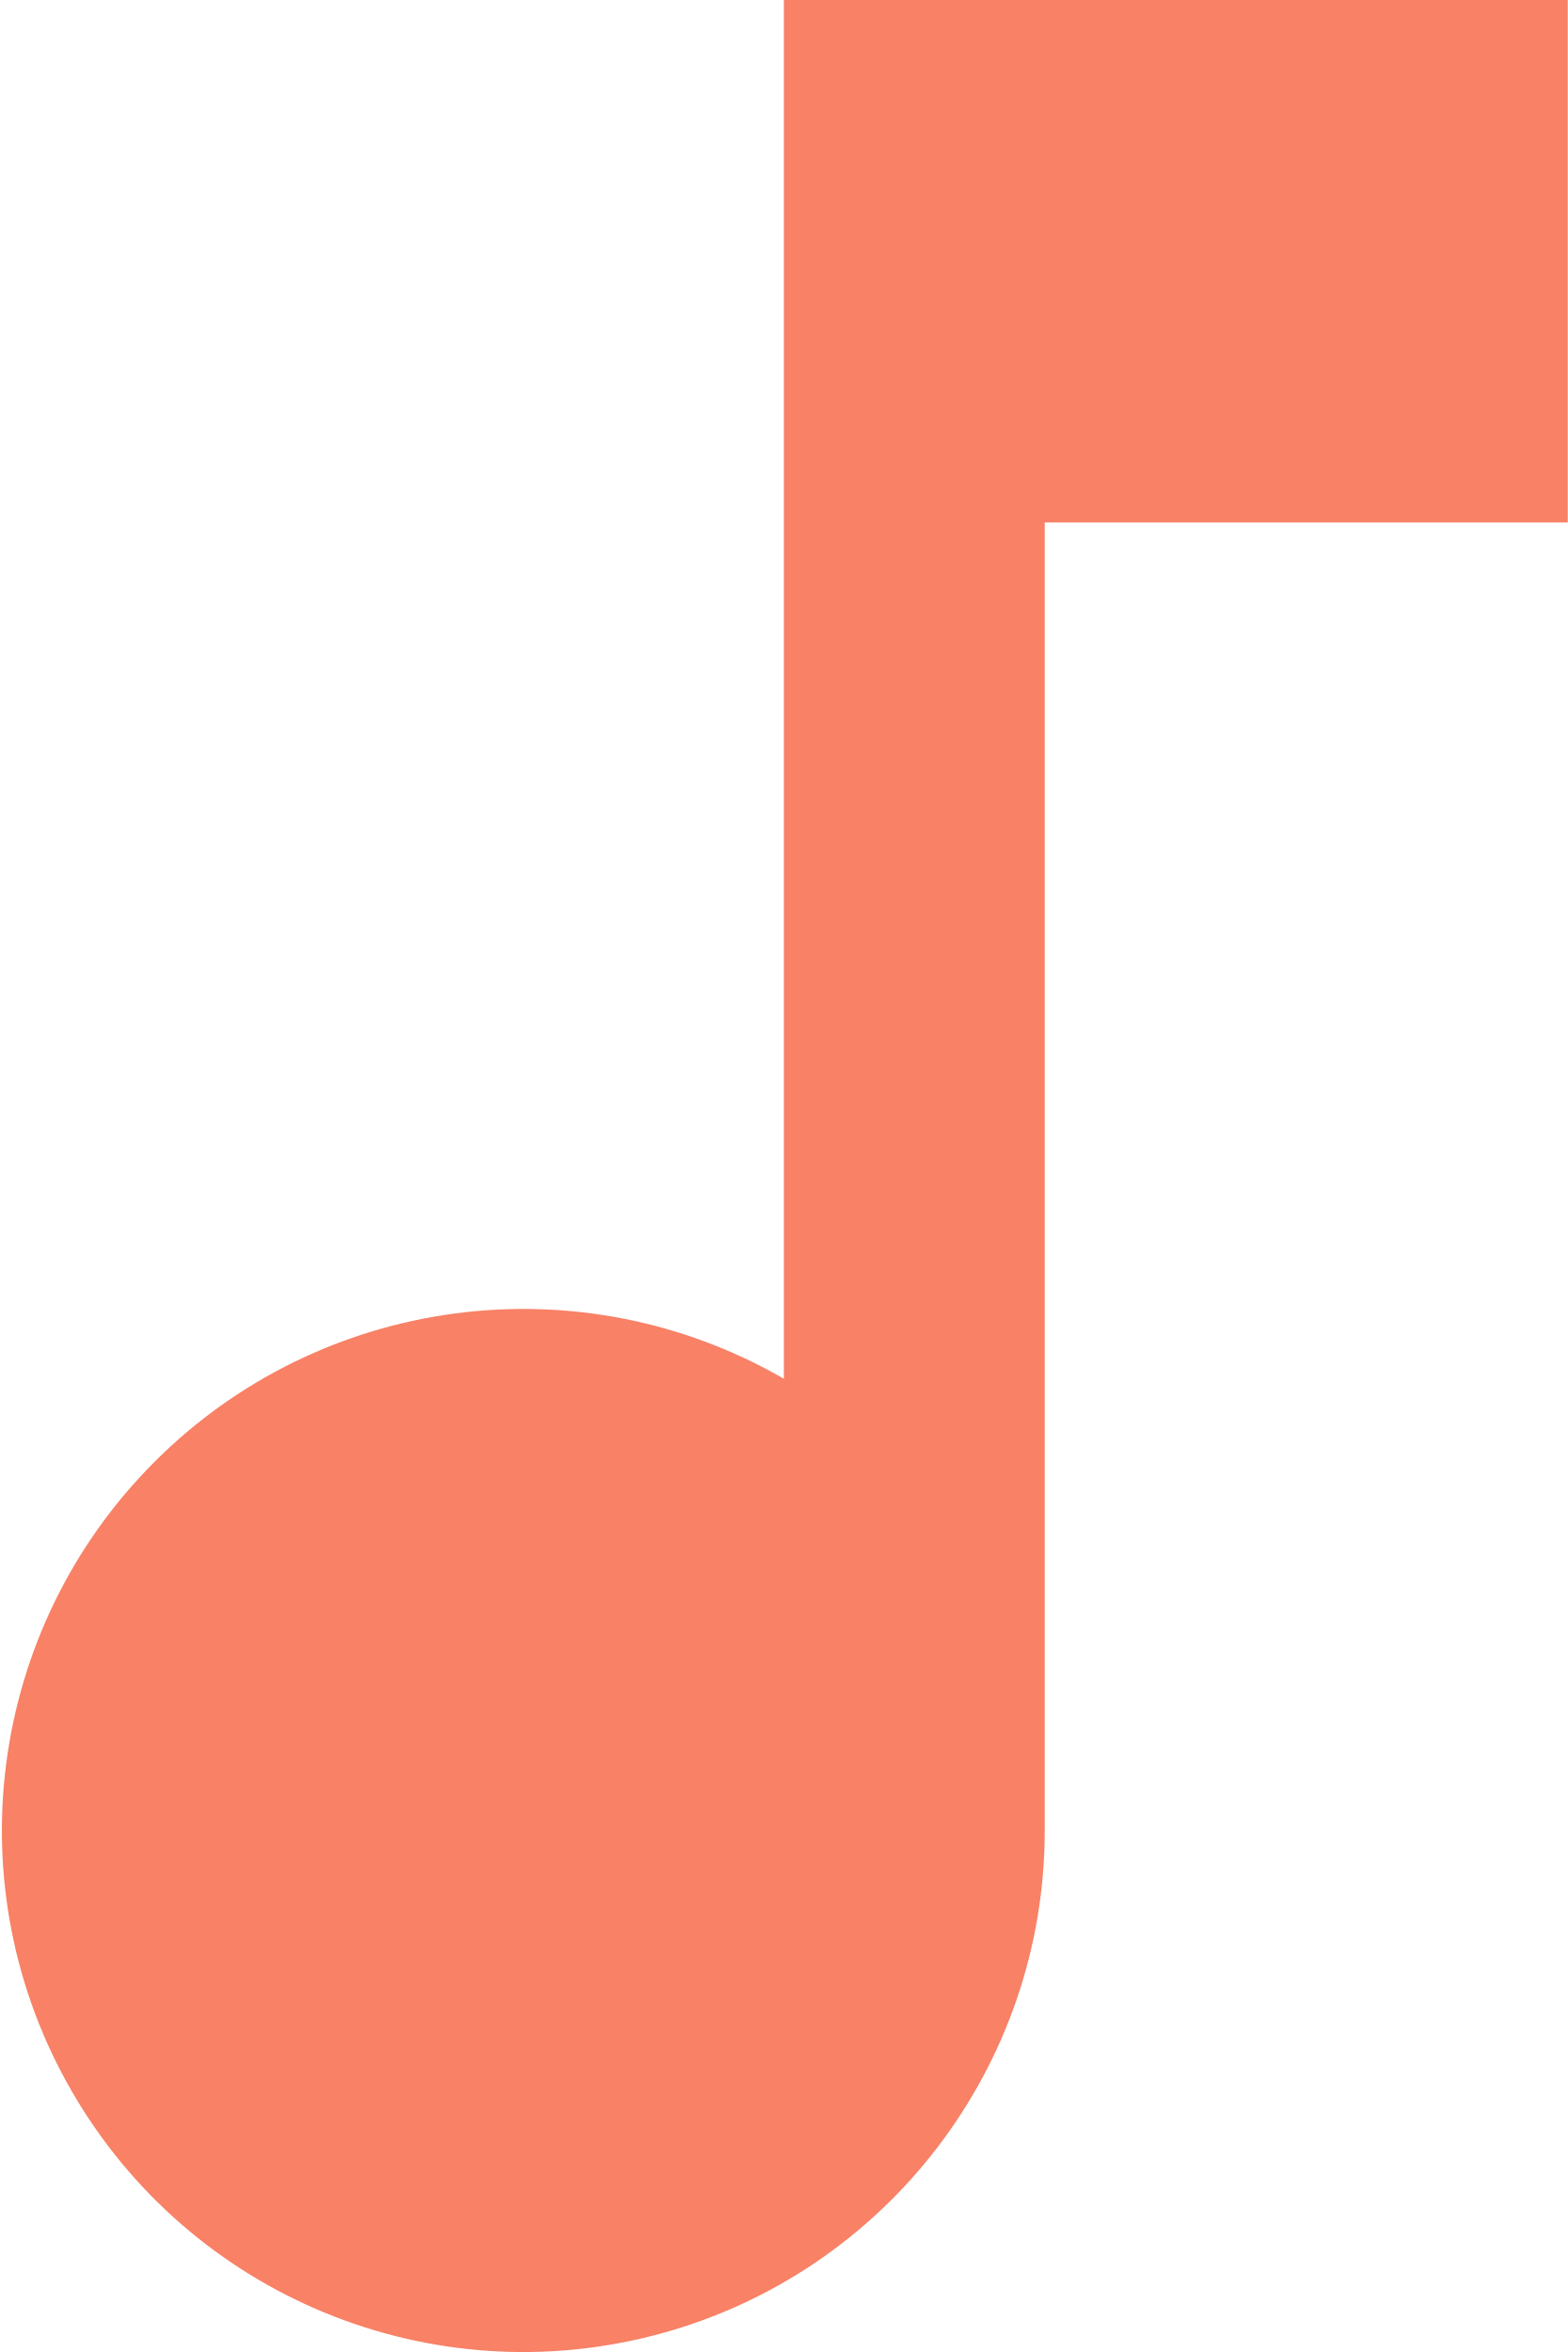
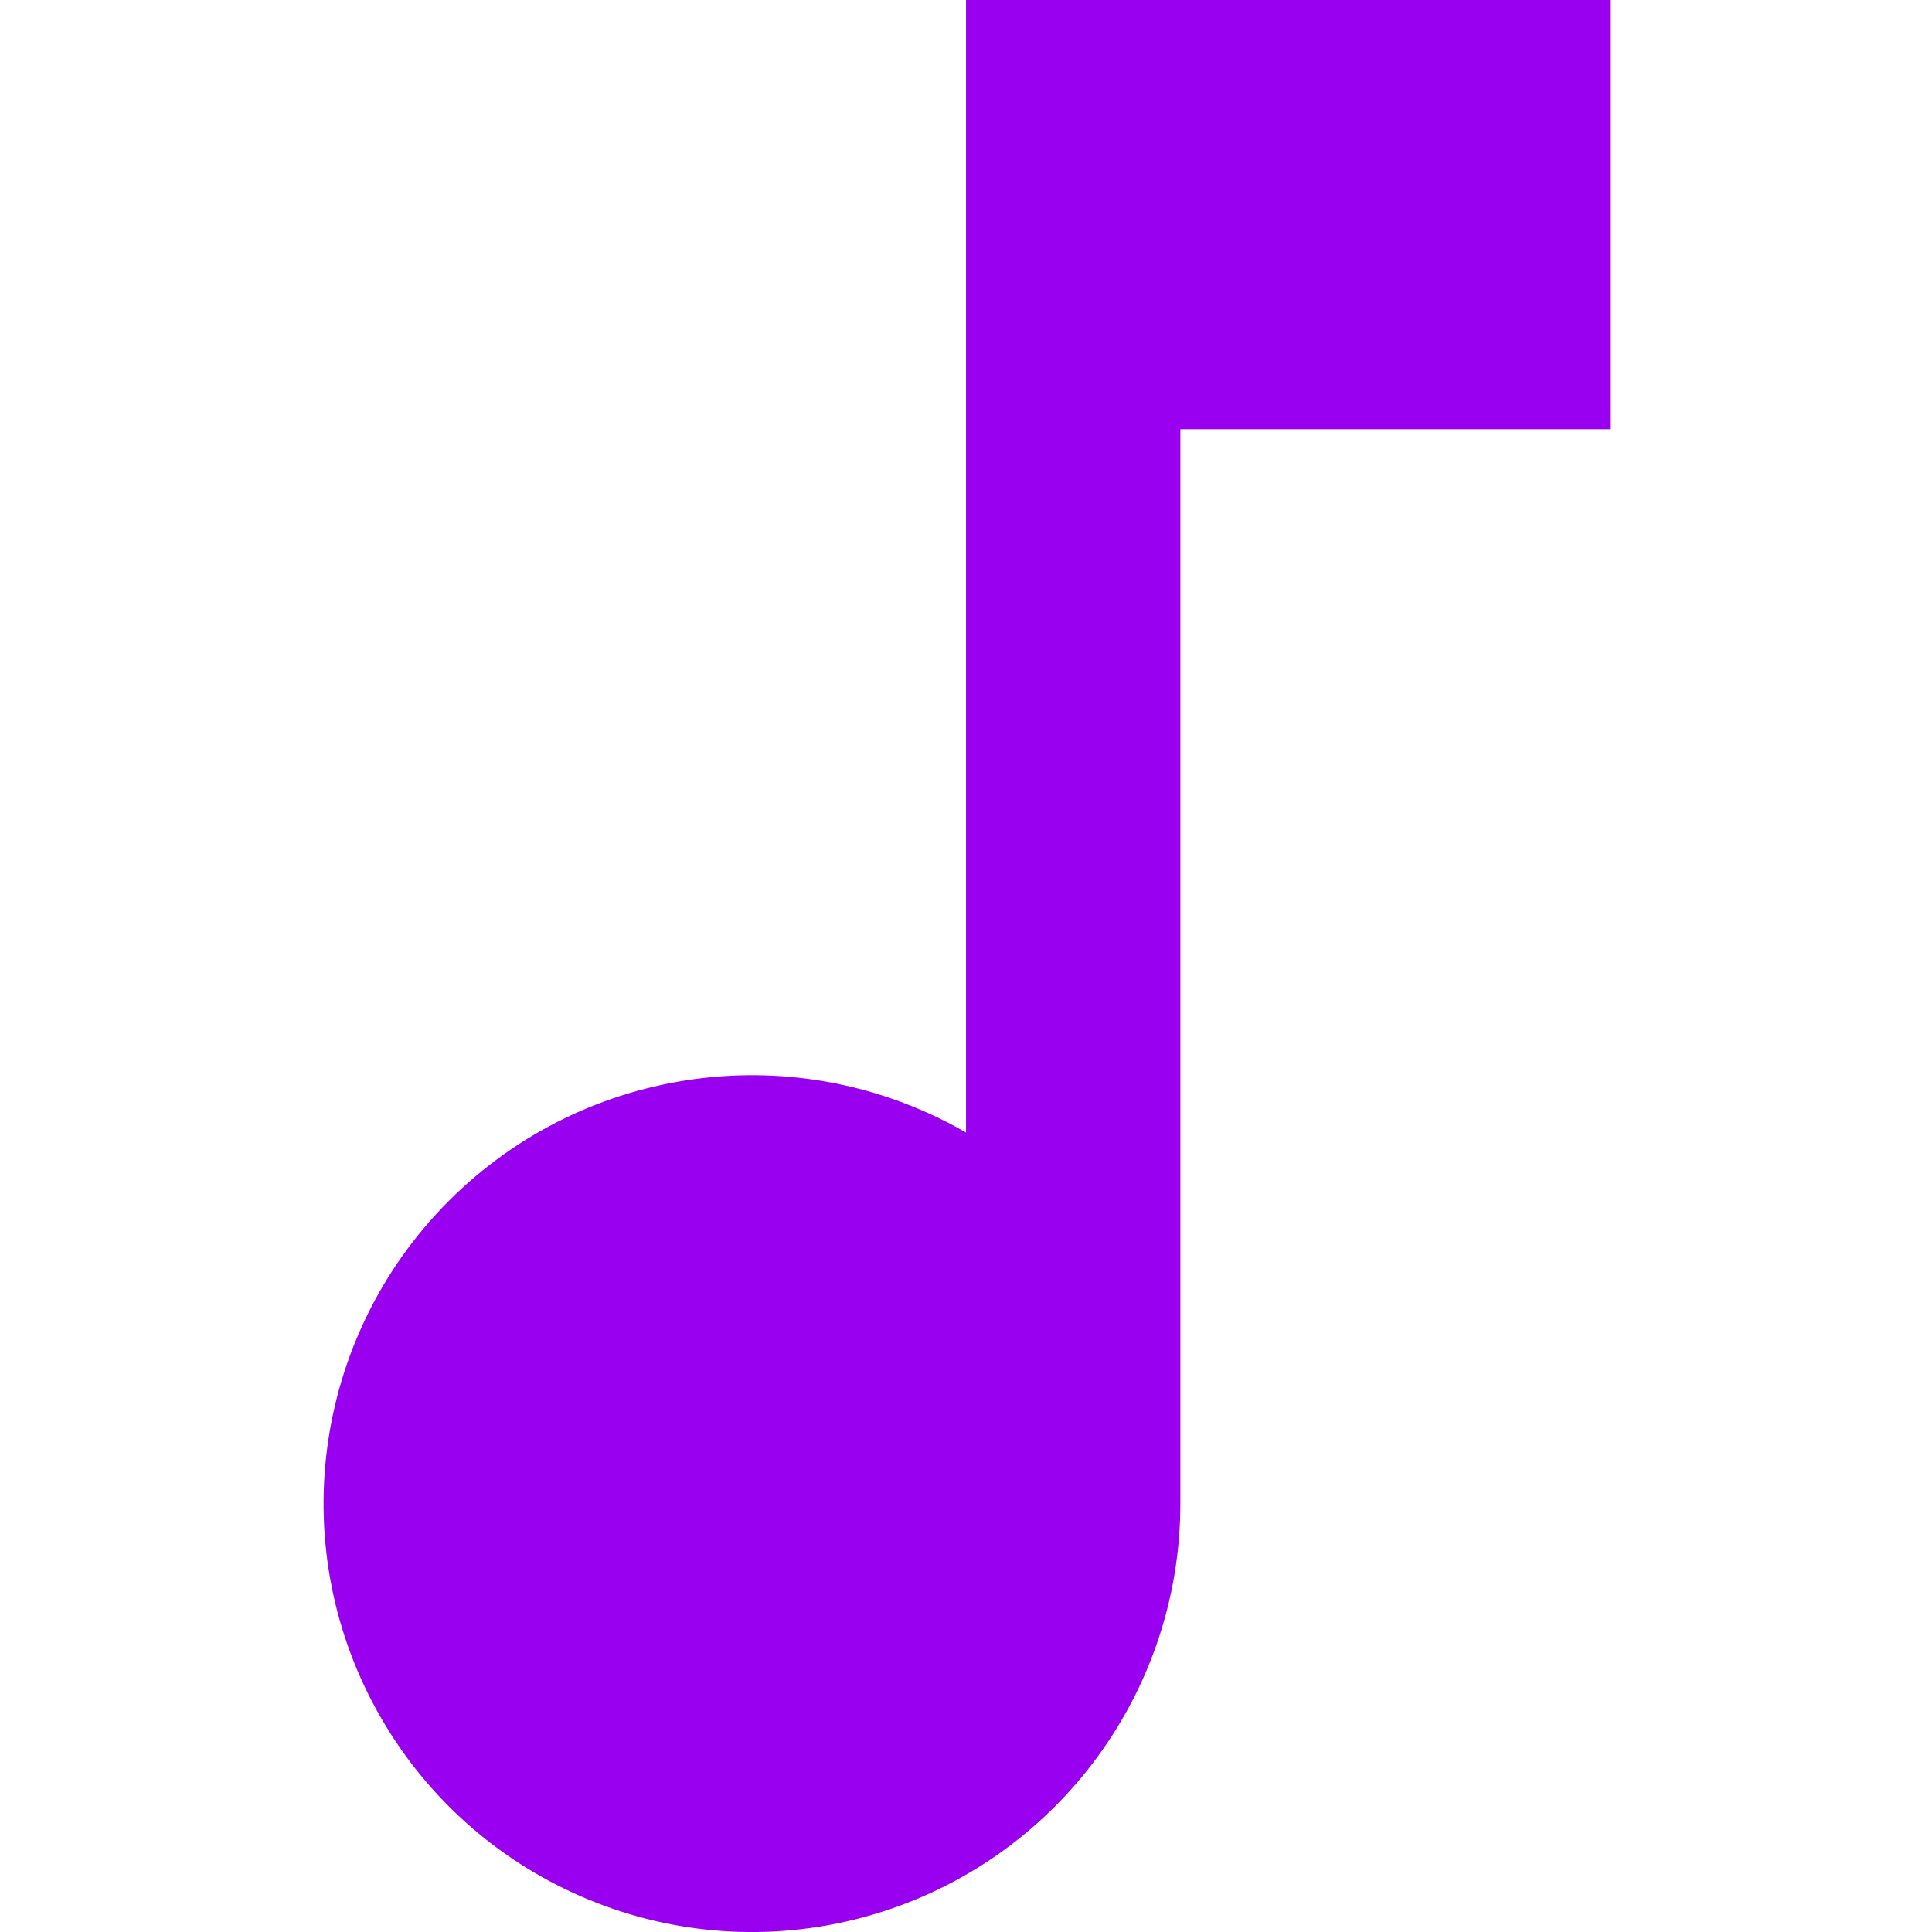
- <svg xmlns="http://www.w3.org/2000/svg" width="31.999" height="47.999" viewBox="0 0 31.999 47.999">
-   <path id="music_icon" d="M25,4.5V32.637a10.643,10.643,0,1,0,5.325,9.2V15.162H41V4.5Z" transform="translate(-9 -4.5)" fill="#f88166" />
+ <svg xmlns="http://www.w3.org/2000/svg" id="SvgjsSvg2093" width="288" height="288" version="1.1">
+   <defs id="SvgjsDefs2094" />
+   <g id="SvgjsG2095">
+     <svg width="288" height="288" viewBox="0 0 31.999 47.999">
+       <path fill="#9900f0" d="M25,4.5V32.637a10.643,10.643,0,1,0,5.325,9.2V15.162H41V4.5Z" transform="translate(-9 -4.5)" class="colorf88166 svgShape" />
+     </svg>
+   </g>
</svg>
